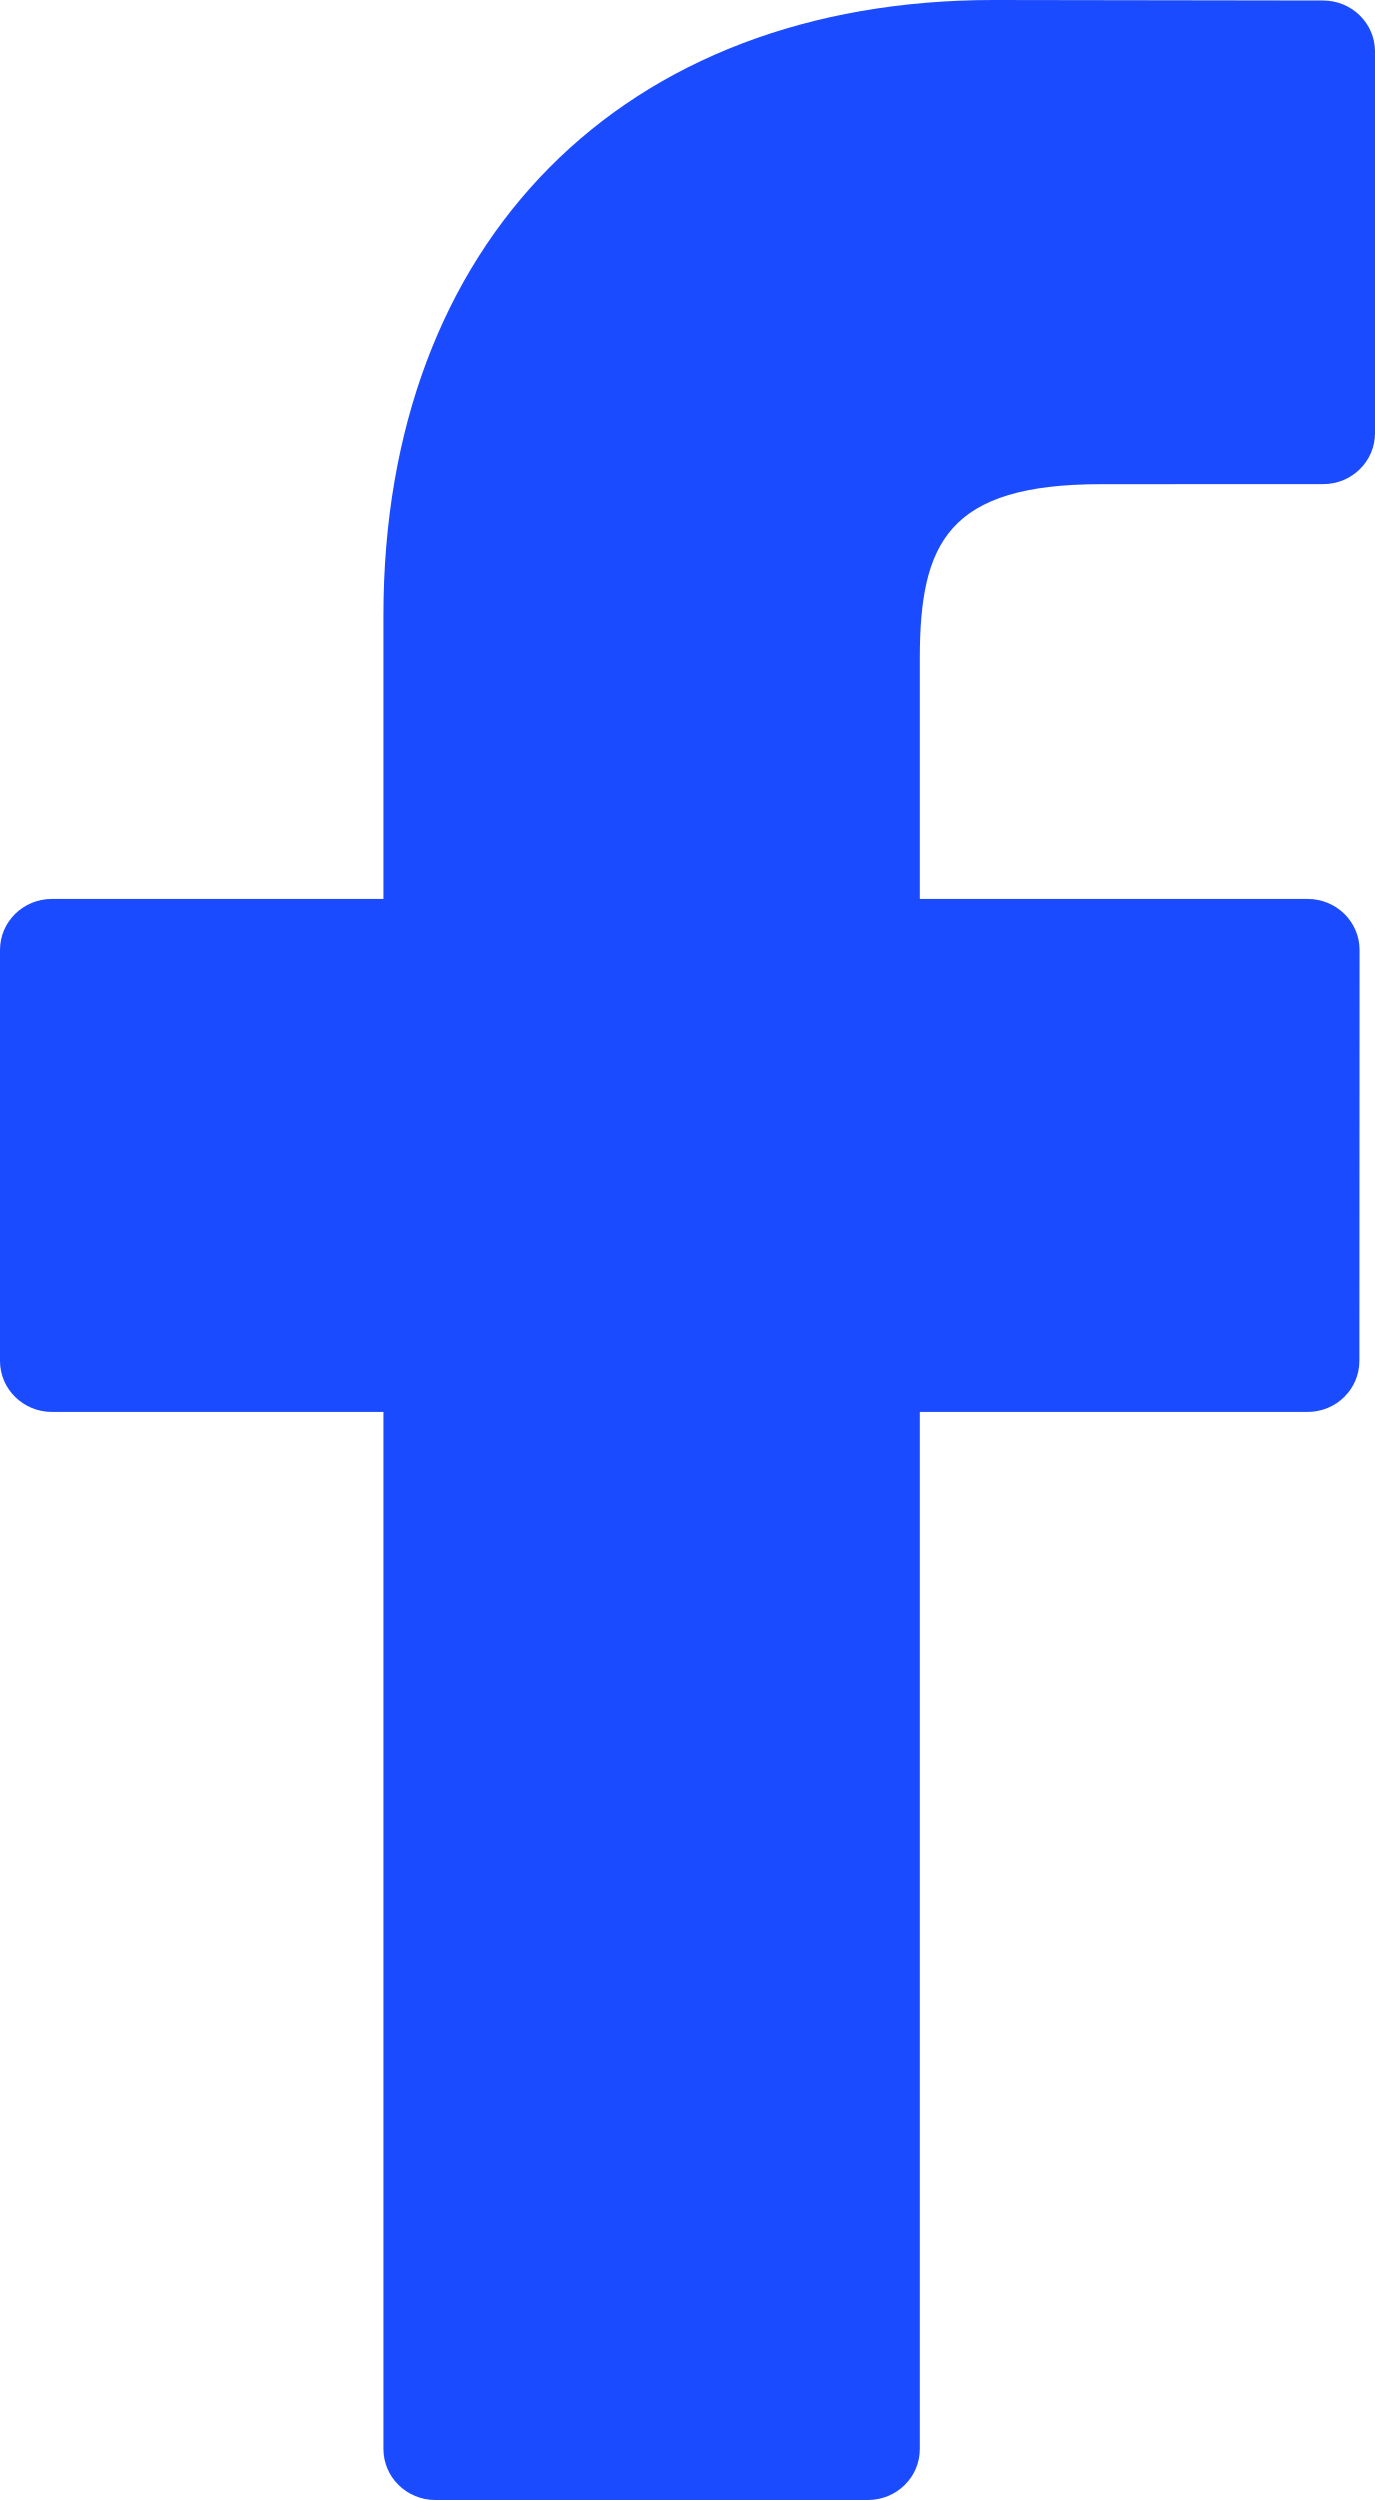
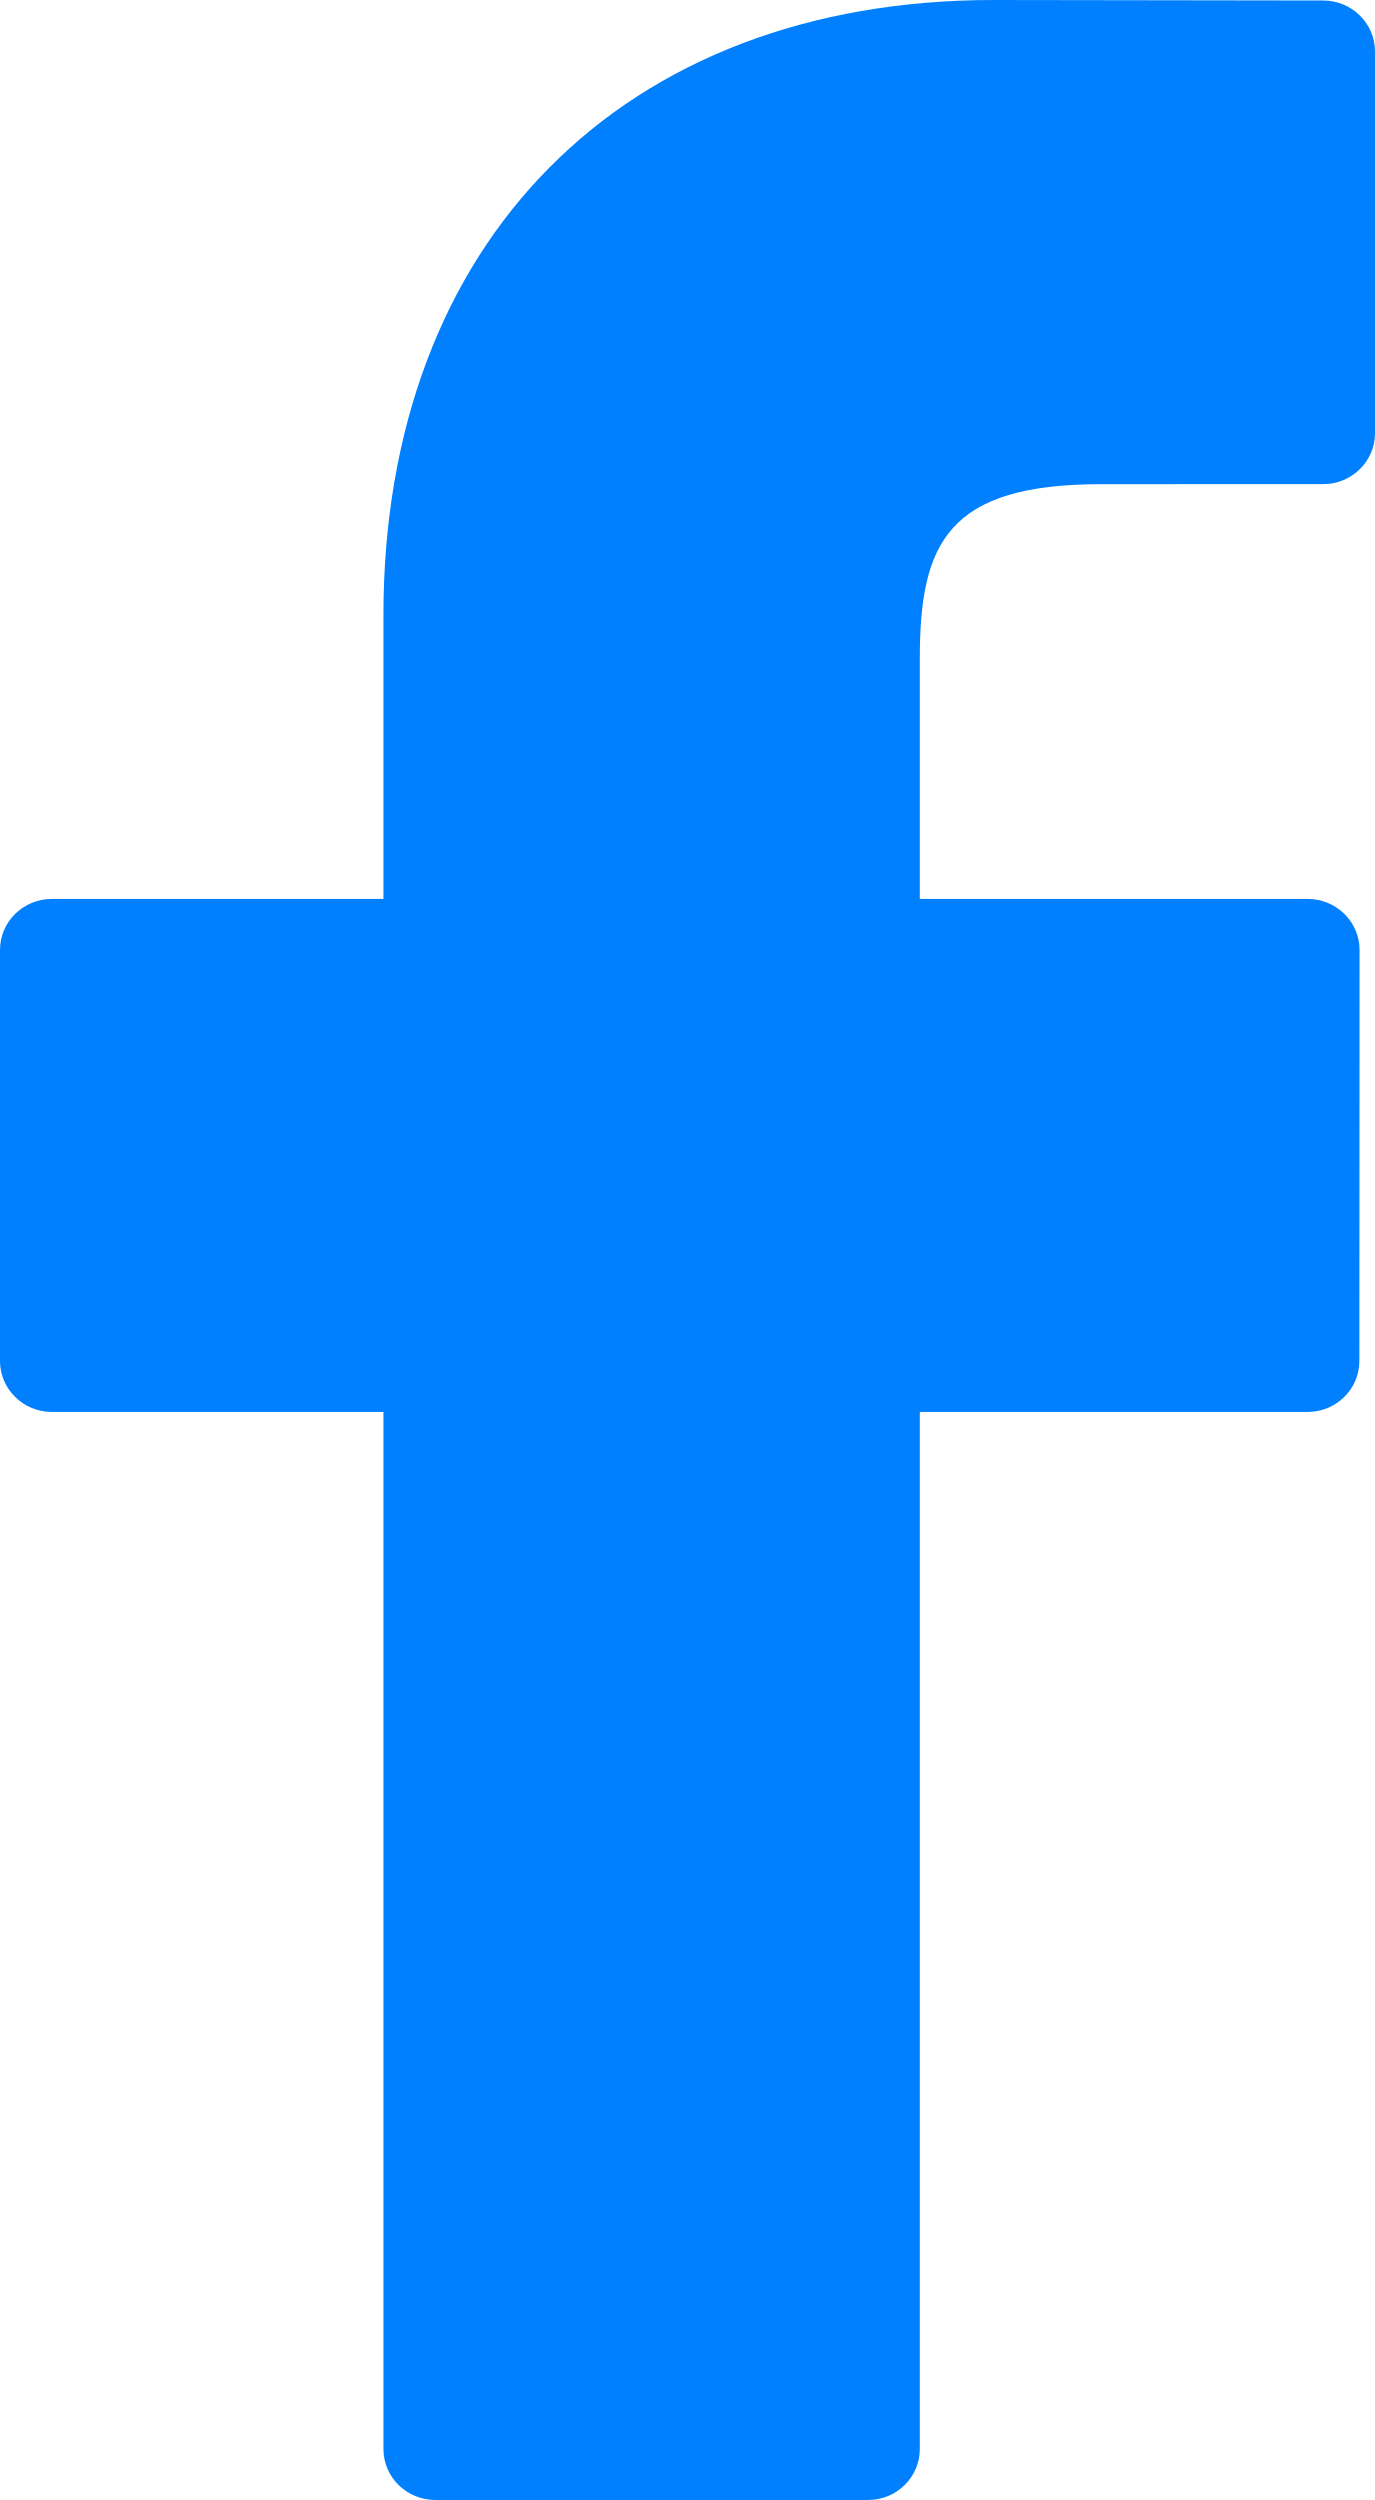
<svg xmlns="http://www.w3.org/2000/svg" width="22px" height="40px" viewBox="0 0 22 40" version="1.1">
  <defs />
  <g id="Page-1" stroke="none" stroke-width="1" fill="none" fill-rule="evenodd">
-     <path d="M21.172,0.008 L15.895,0 C9.966,0 6.135,3.864 6.135,9.844 L6.135,14.383 L0.83,14.383 C0.371,14.383 0,14.748 0,15.199 L0,21.775 C0,22.226 0.372,22.591 0.83,22.591 L6.135,22.591 L6.135,39.184 C6.135,39.635 6.507,40 6.965,40 L13.887,40 C14.346,40 14.717,39.635 14.717,39.184 L14.717,22.591 L20.921,22.591 C21.379,22.591 21.75,22.226 21.75,21.775 L21.753,15.199 C21.753,14.982 21.665,14.775 21.51,14.622 C21.354,14.469 21.143,14.383 20.923,14.383 L14.717,14.383 L14.717,10.535 C14.717,8.686 15.165,7.747 17.616,7.747 L21.171,7.746 C21.629,7.746 22,7.381 22,6.93 L22,0.824 C22,0.374 21.629,0.009 21.172,0.008 Z" id="social-fb" fill="#1B4BFF" fill-rule="nonzero" />
+     <path d="M21.172,0.008 L15.895,0 C9.966,0 6.135,3.864 6.135,9.844 L6.135,14.383 L0.83,14.383 C0.371,14.383 0,14.748 0,15.199 L0,21.775 C0,22.226 0.372,22.591 0.83,22.591 L6.135,22.591 L6.135,39.184 C6.135,39.635 6.507,40 6.965,40 L13.887,40 C14.346,40 14.717,39.635 14.717,39.184 L14.717,22.591 L20.921,22.591 C21.379,22.591 21.75,22.226 21.75,21.775 L21.753,15.199 C21.753,14.982 21.665,14.775 21.51,14.622 C21.354,14.469 21.143,14.383 20.923,14.383 L14.717,14.383 L14.717,10.535 C14.717,8.686 15.165,7.747 17.616,7.747 L21.171,7.746 C21.629,7.746 22,7.381 22,6.93 L22,0.824 C22,0.374 21.629,0.009 21.172,0.008 Z" id="social-fb" fill="#0080ff" fill-rule="nonzero" />
  </g>
</svg>
